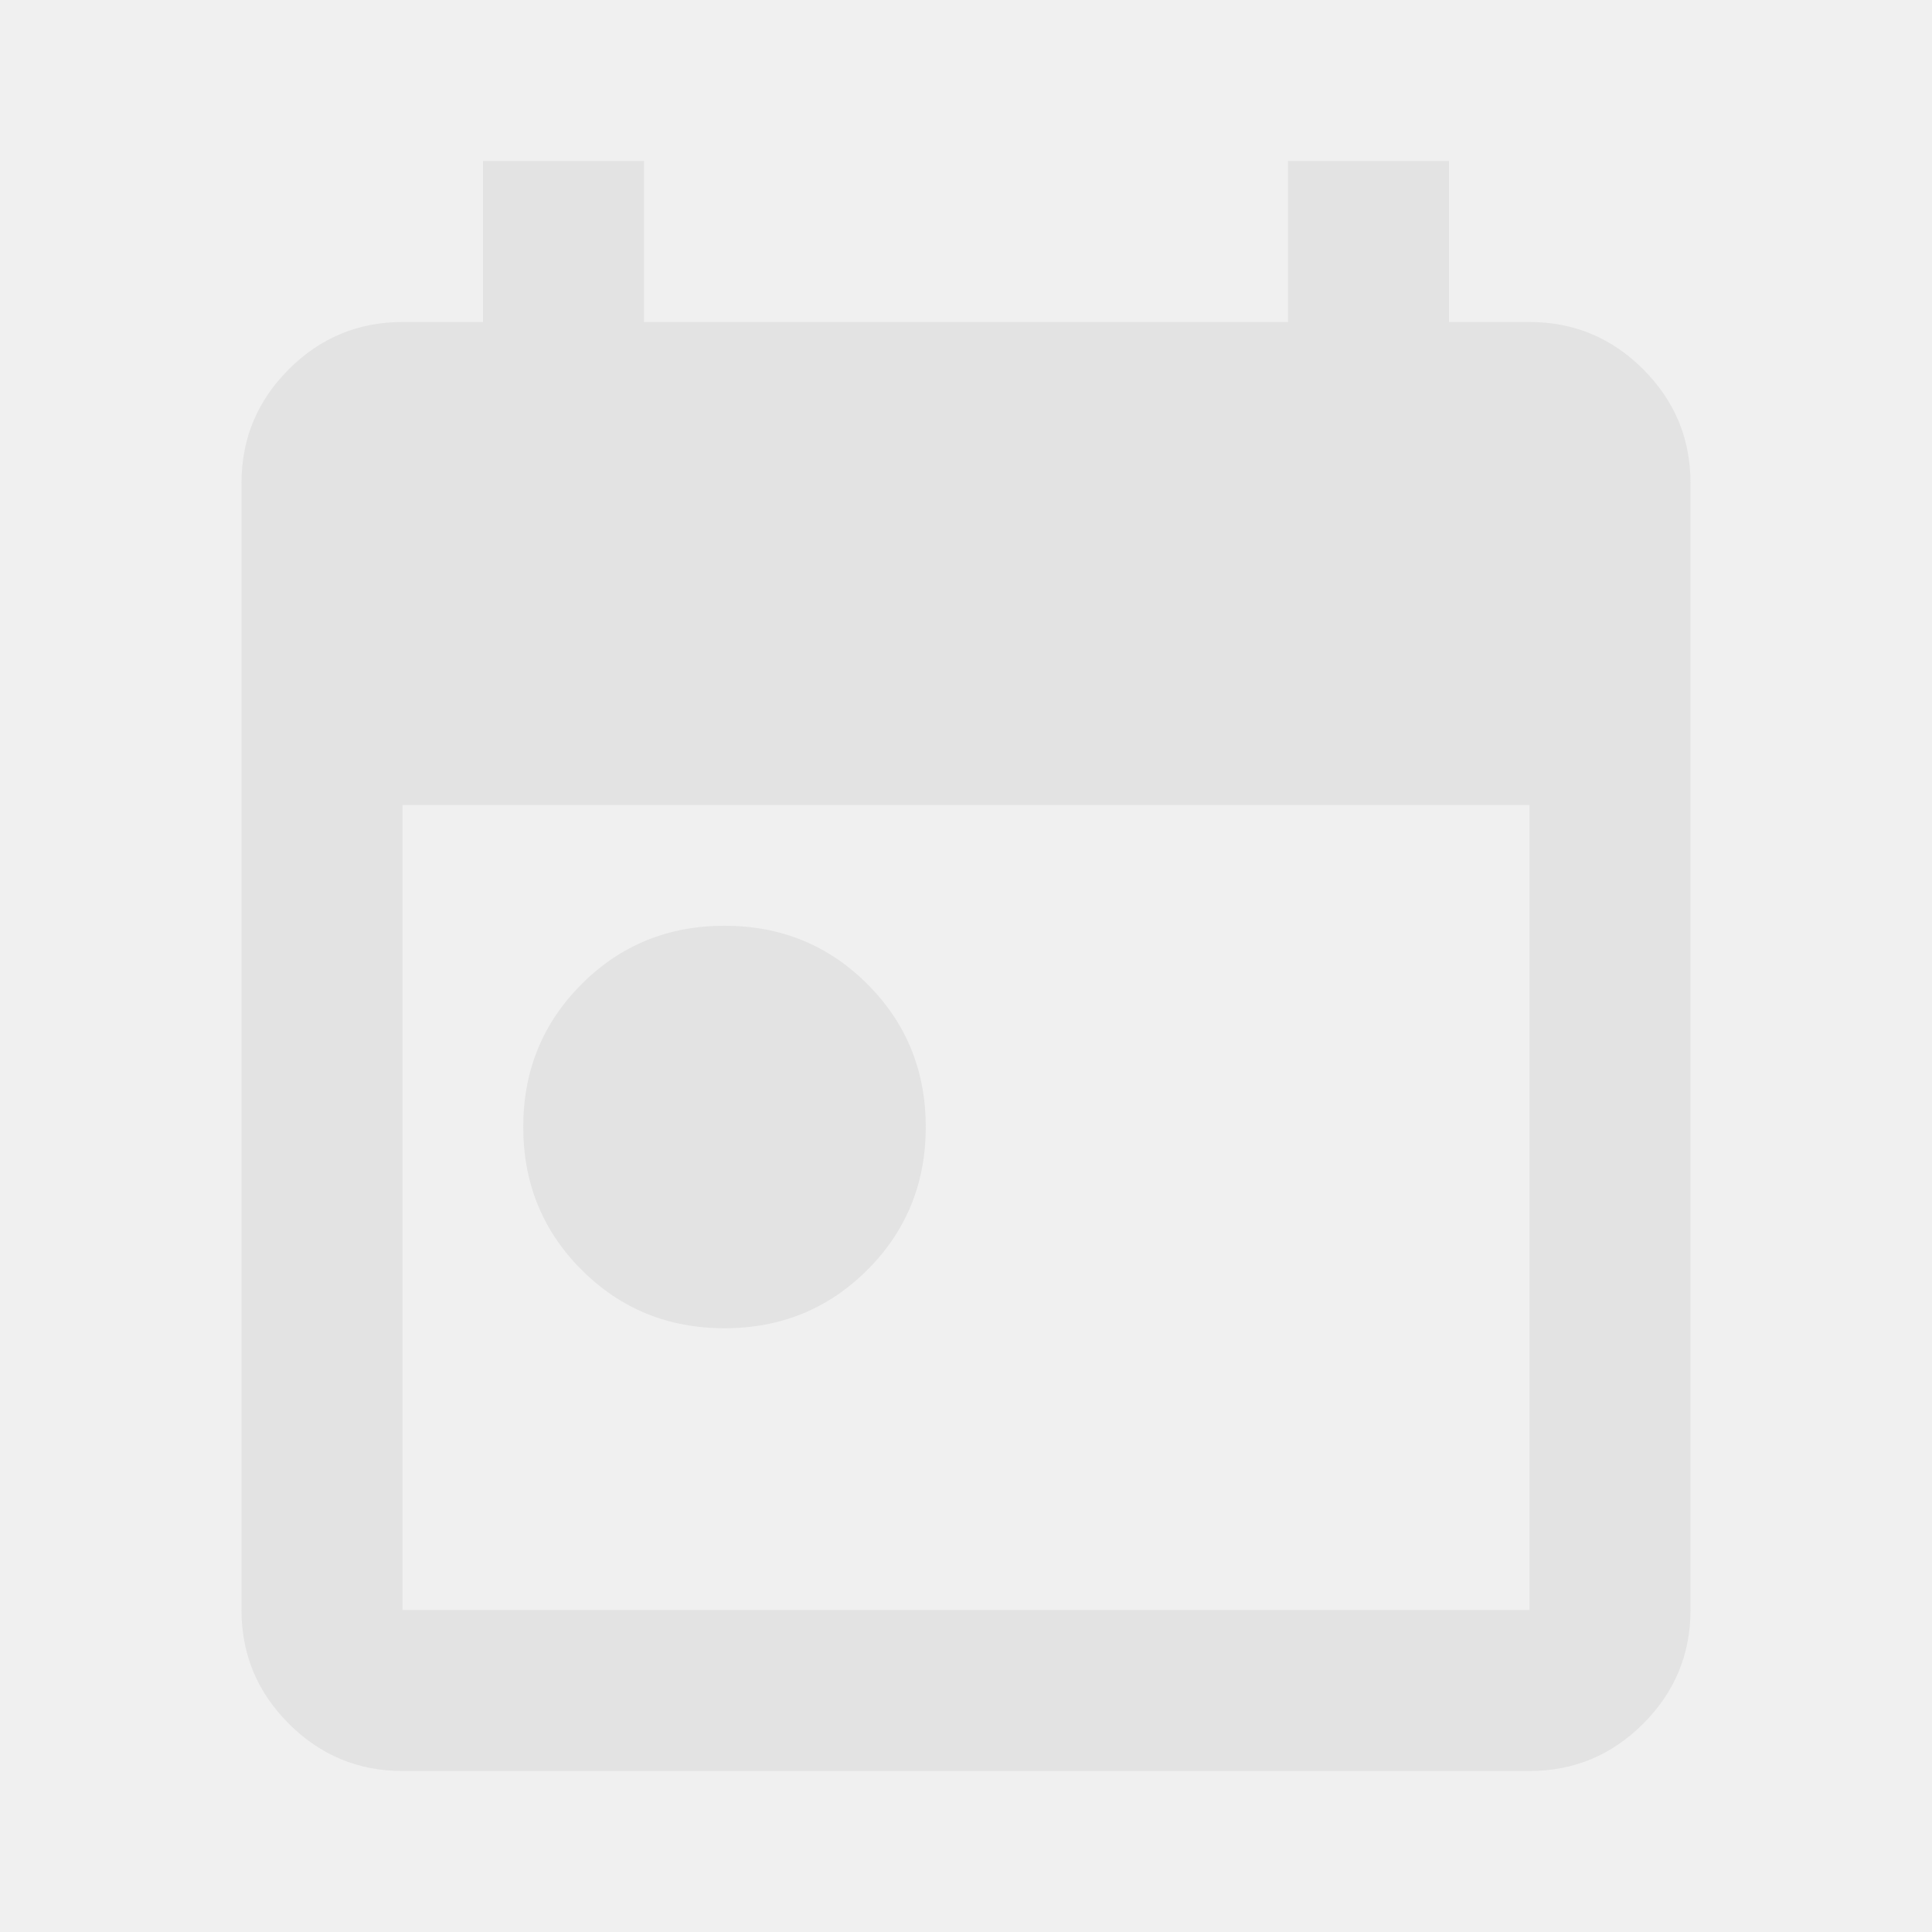
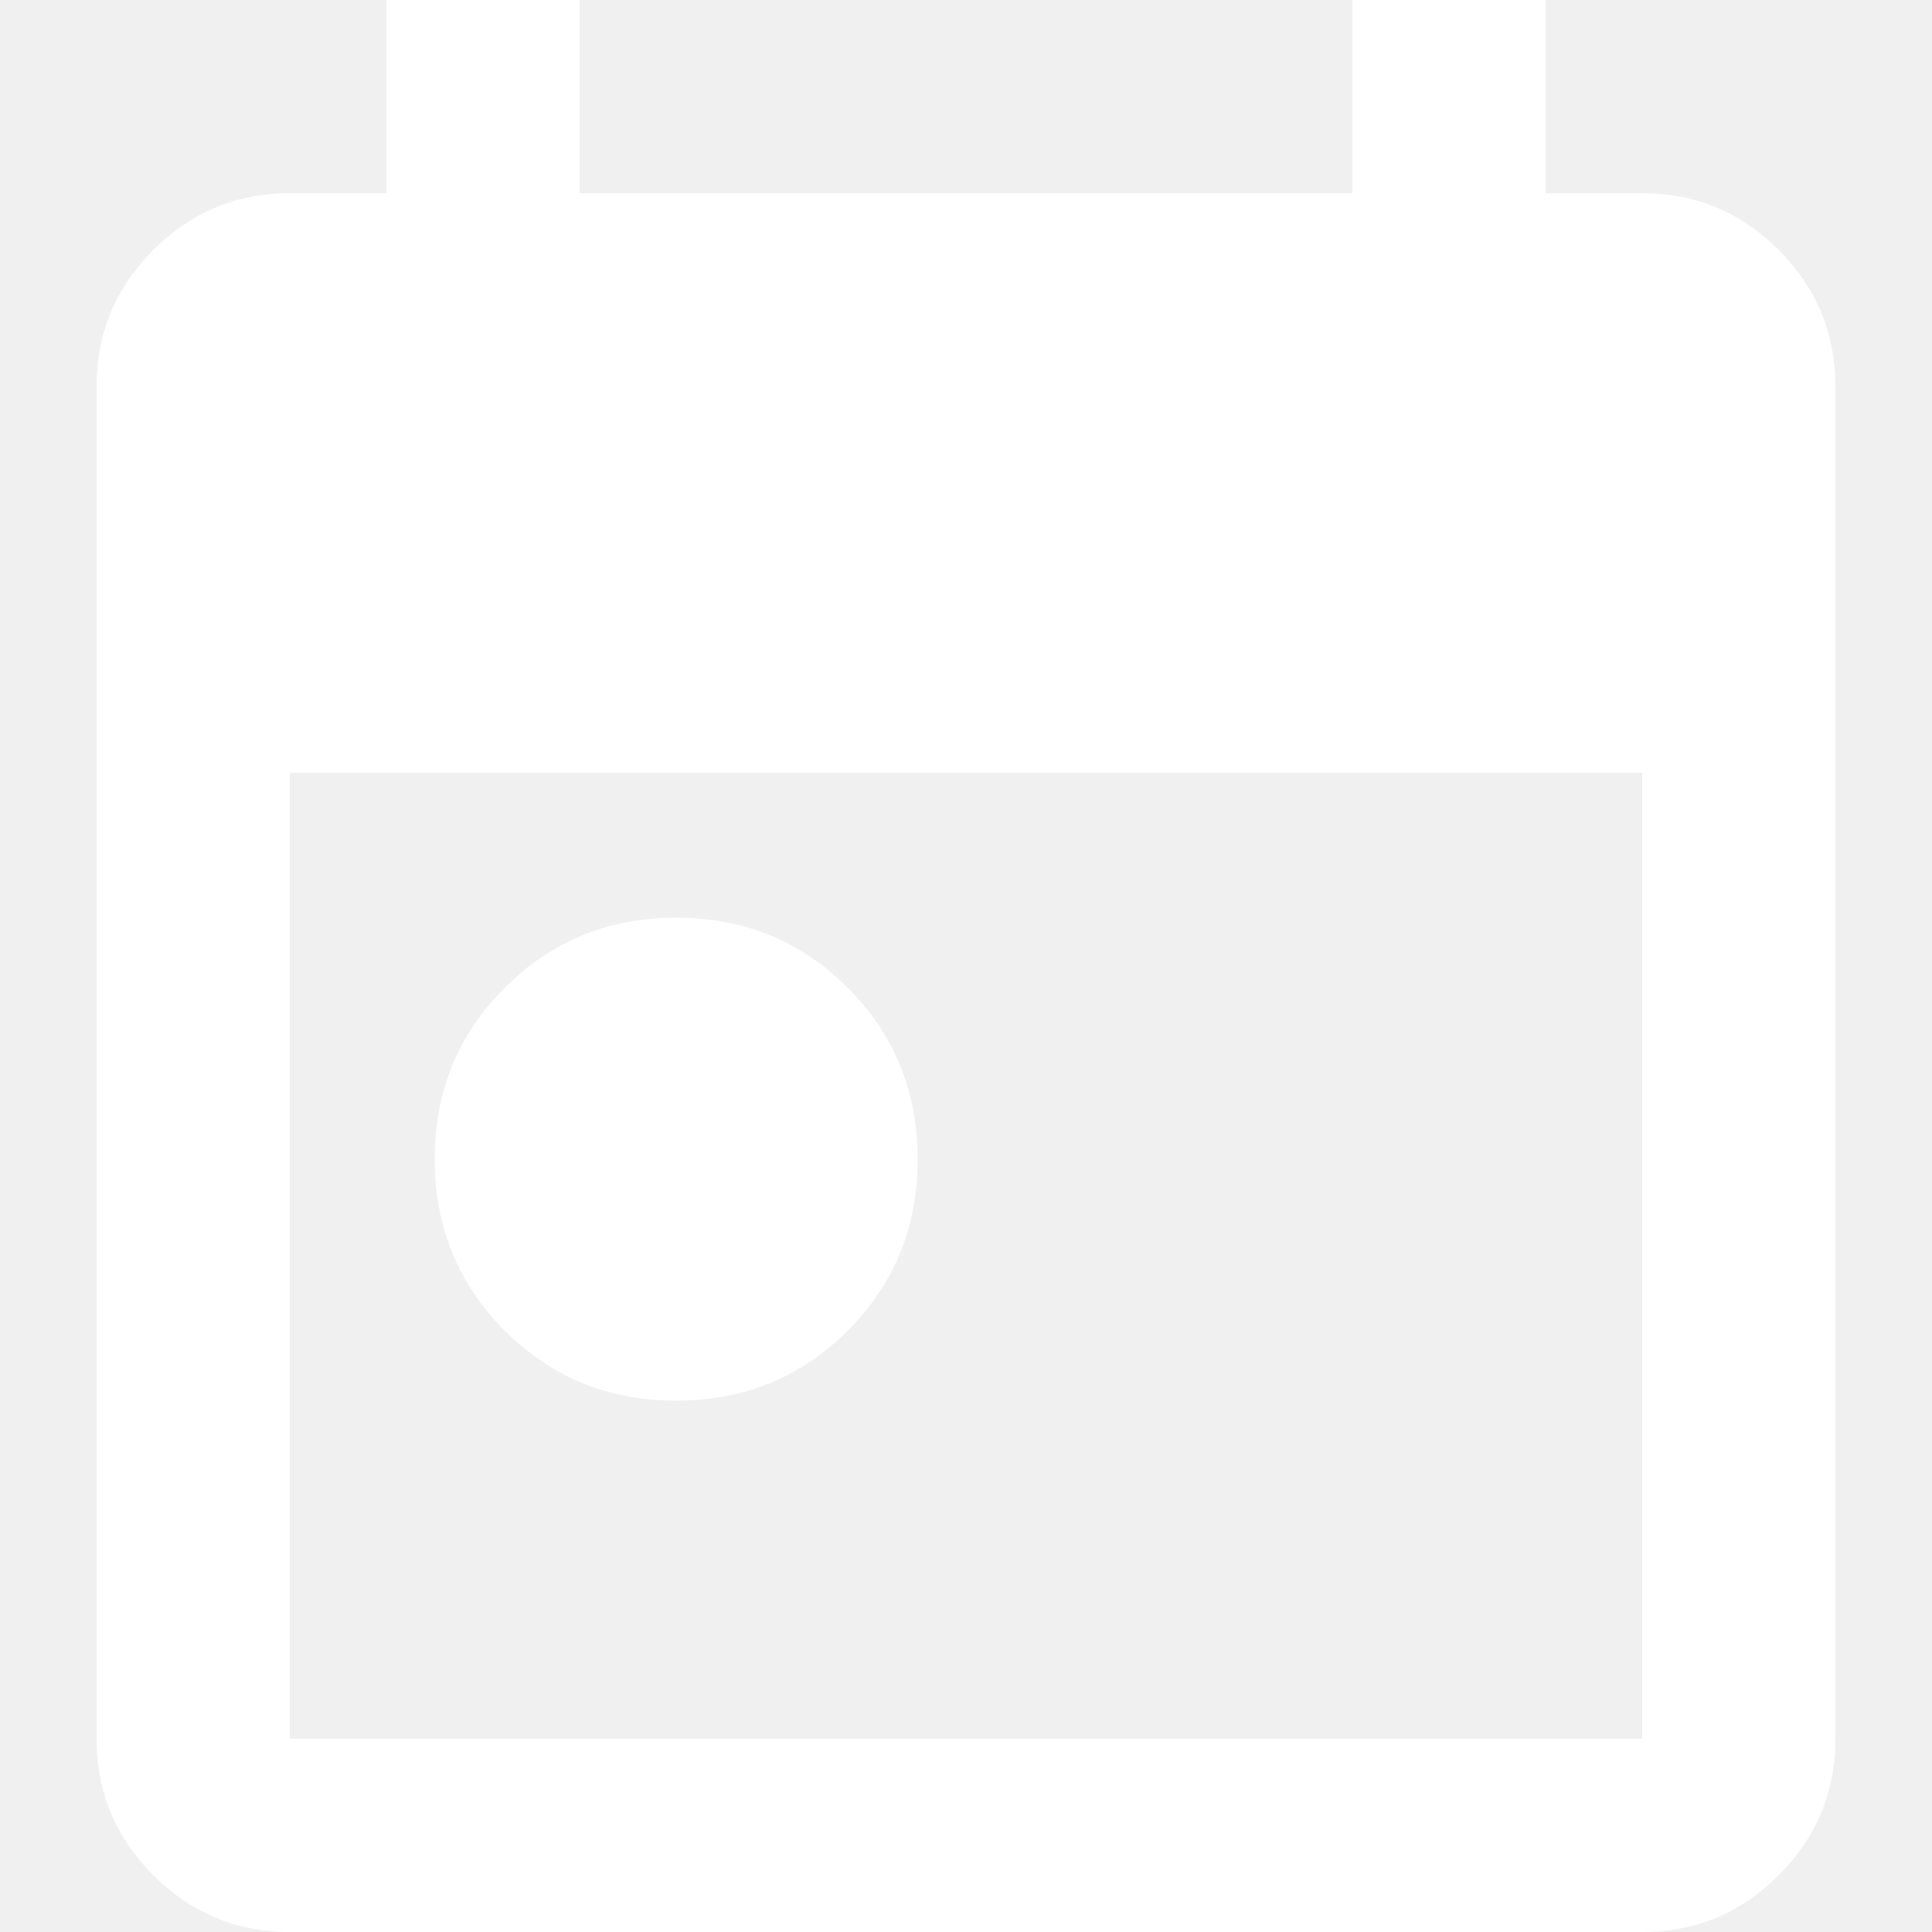
- <svg xmlns="http://www.w3.org/2000/svg" height="24px" viewBox="0 -960 960 960" width="24px" fill="#e3e3e3">
-   <path d="M289-329q-29-29-29-71t29-71q29-29 71-29t71 29q29 29 29 71t-29 71q-29 29-71 29t-71-29ZM200-80q-33 0-56.5-23.5T120-160v-560q0-33 23.5-56.5T200-800h40v-80h80v80h320v-80h80v80h40q33 0 56.5 23.5T840-720v560q0 33-23.5 56.5T760-80H200Zm0-80h560v-400H200v400Z" />
+ <svg xmlns="http://www.w3.org/2000/svg" height="24px" viewBox="0 -960 960 960" width="24px" fill="#e3e3e3" version="1.1" id="svg1">
+   <defs id="defs1" />
+   <path d="M 250.8,-298.8 Q 216,-333.6 216,-384 q 0,-50.4 34.8,-85.2 34.8,-34.8 85.2,-34.8 50.4,0 85.2,34.8 34.8,34.8 34.8,85.2 0,50.4 -34.8,85.2 -34.8,34.8 -85.2,34.8 -50.4,0 -85.2,-34.8 z M 144,0 Q 104.4,0 76.2,-28.2 48,-56.4 48,-96 v -672 q 0,-39.6 28.2,-67.8 28.2,-28.2 67.8,-28.2 h 48 v -96 h 96 v 96 h 384 v -96 h 96 v 96 h 48 q 39.6,0 67.8,28.2 28.2,28.2 28.2,67.8 v 672 q 0,39.6 -28.2,67.8 Q 855.6,0 816,0 Z m 0,-96 H 816 V -576 H 144 Z" id="path1" style="stroke-width:1;fill:#ffffff;fill-opacity:1" />
</svg>
